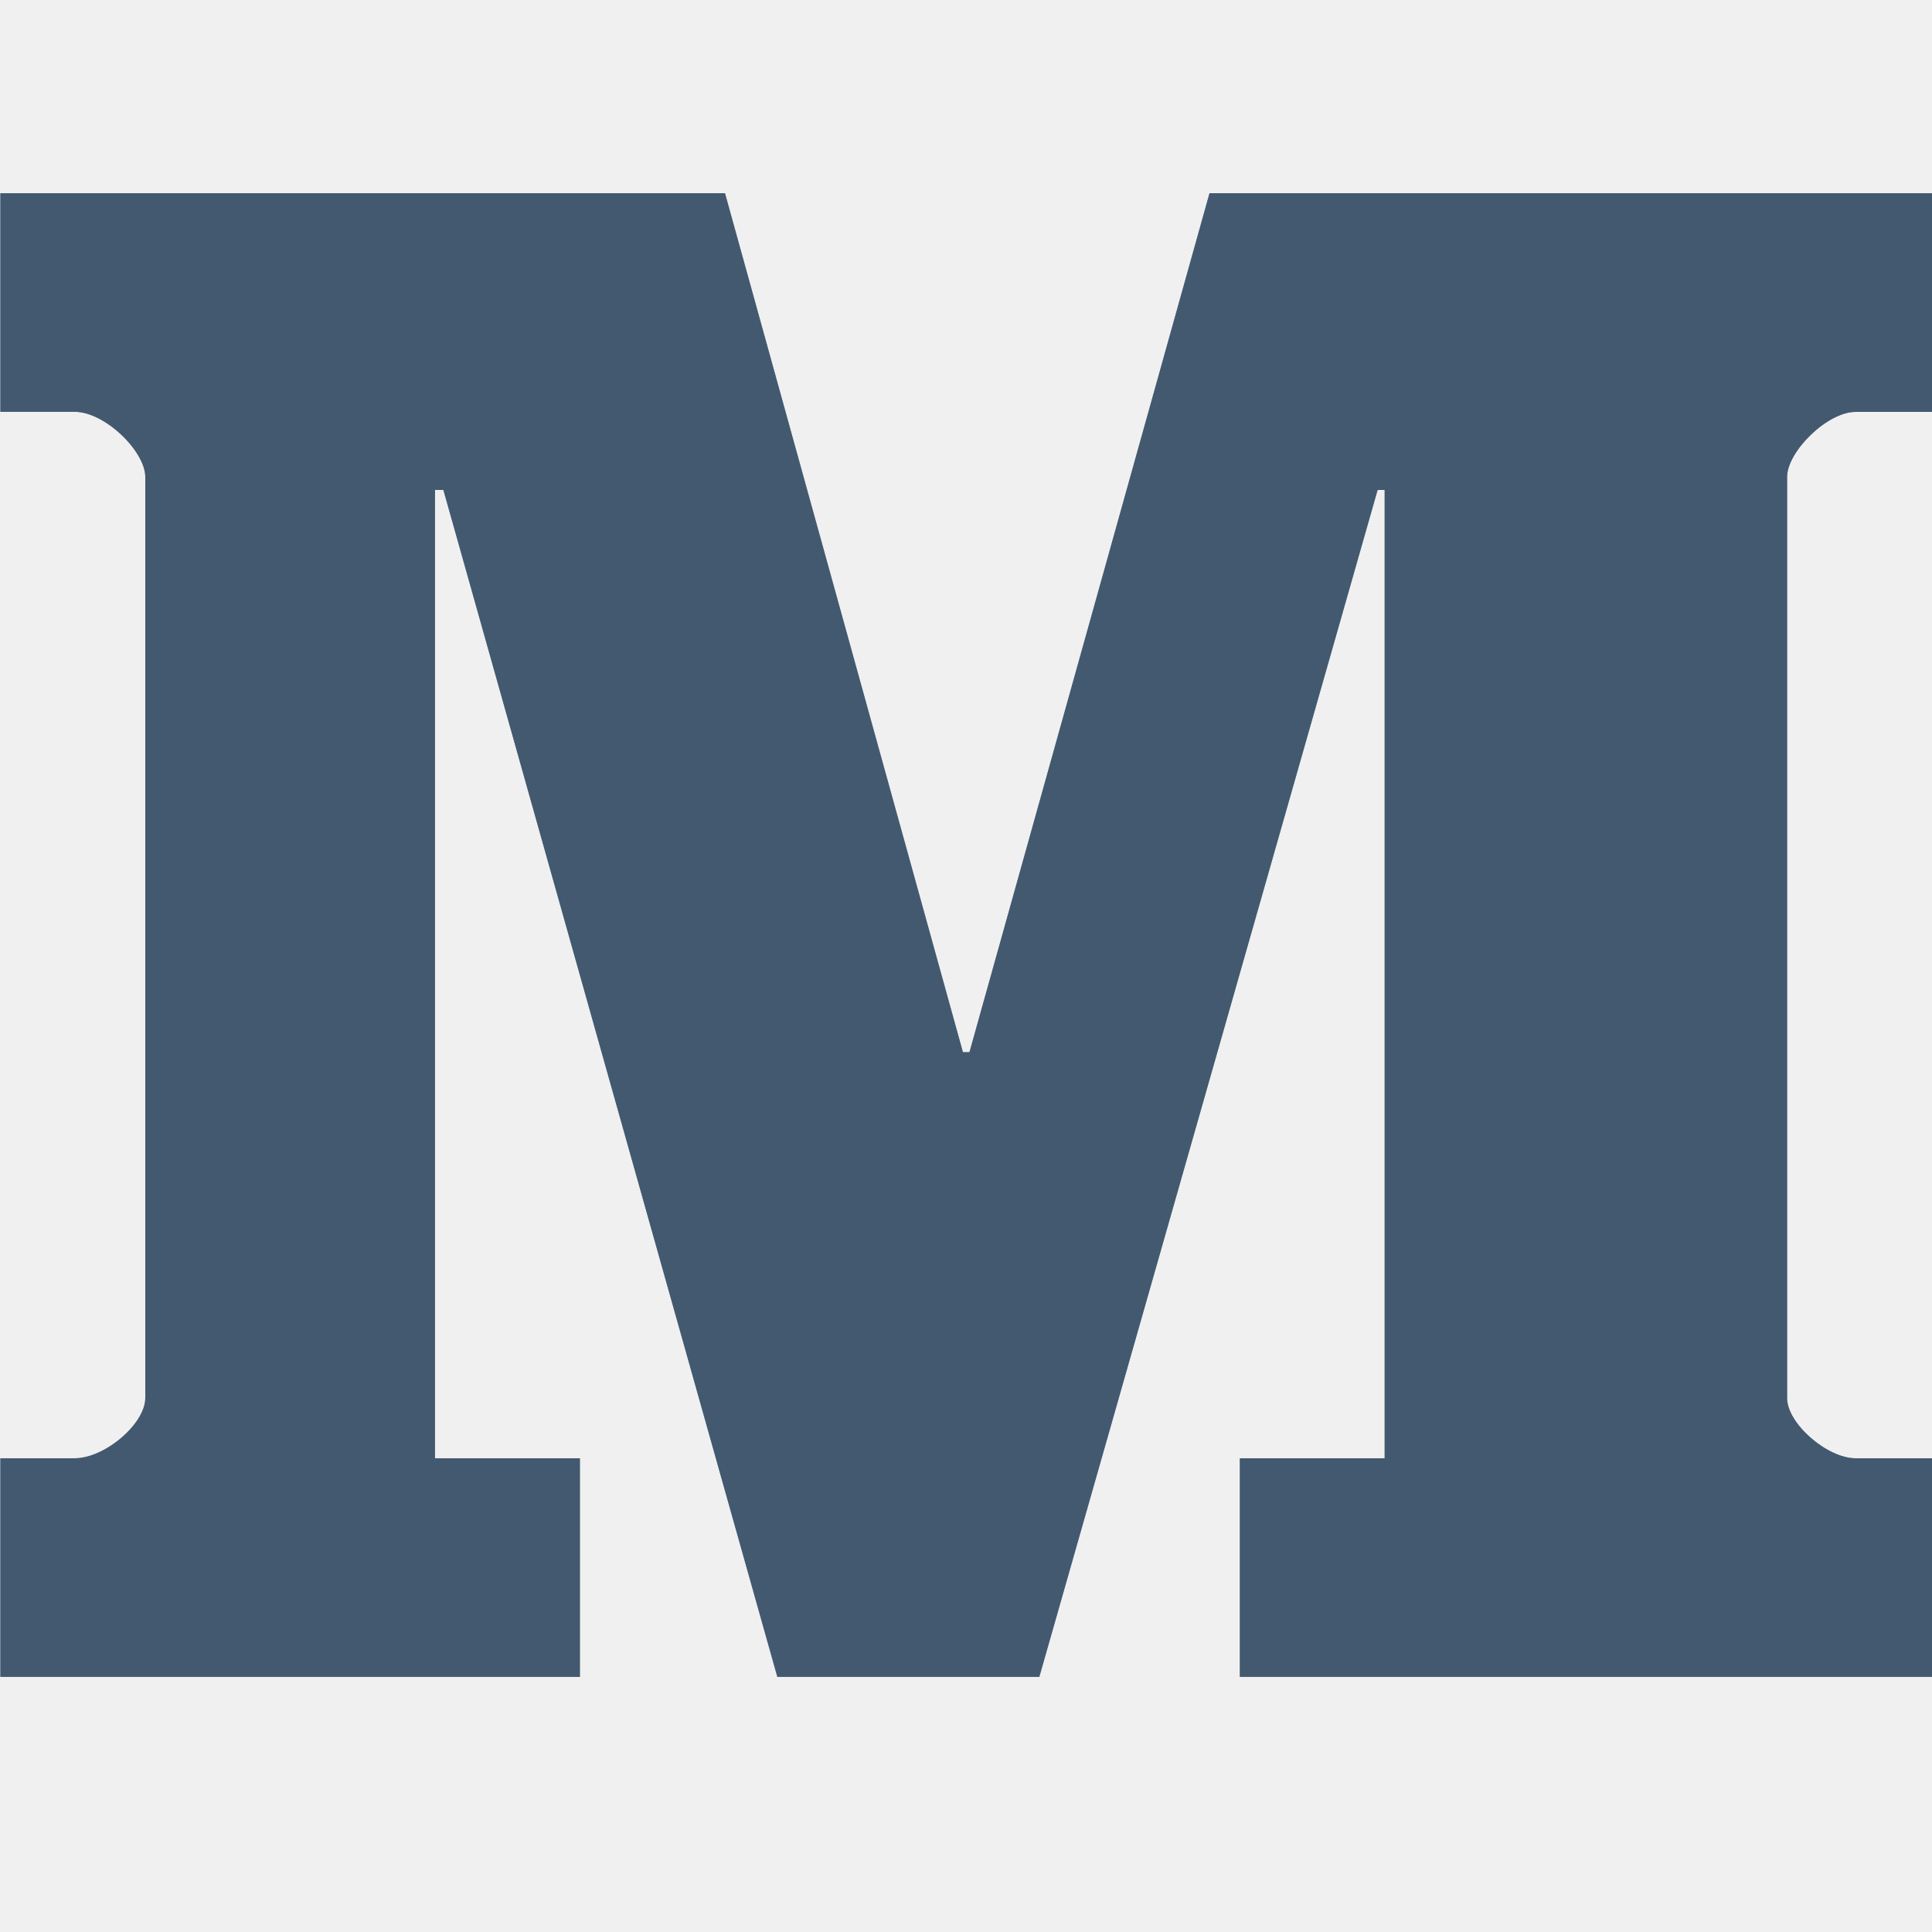
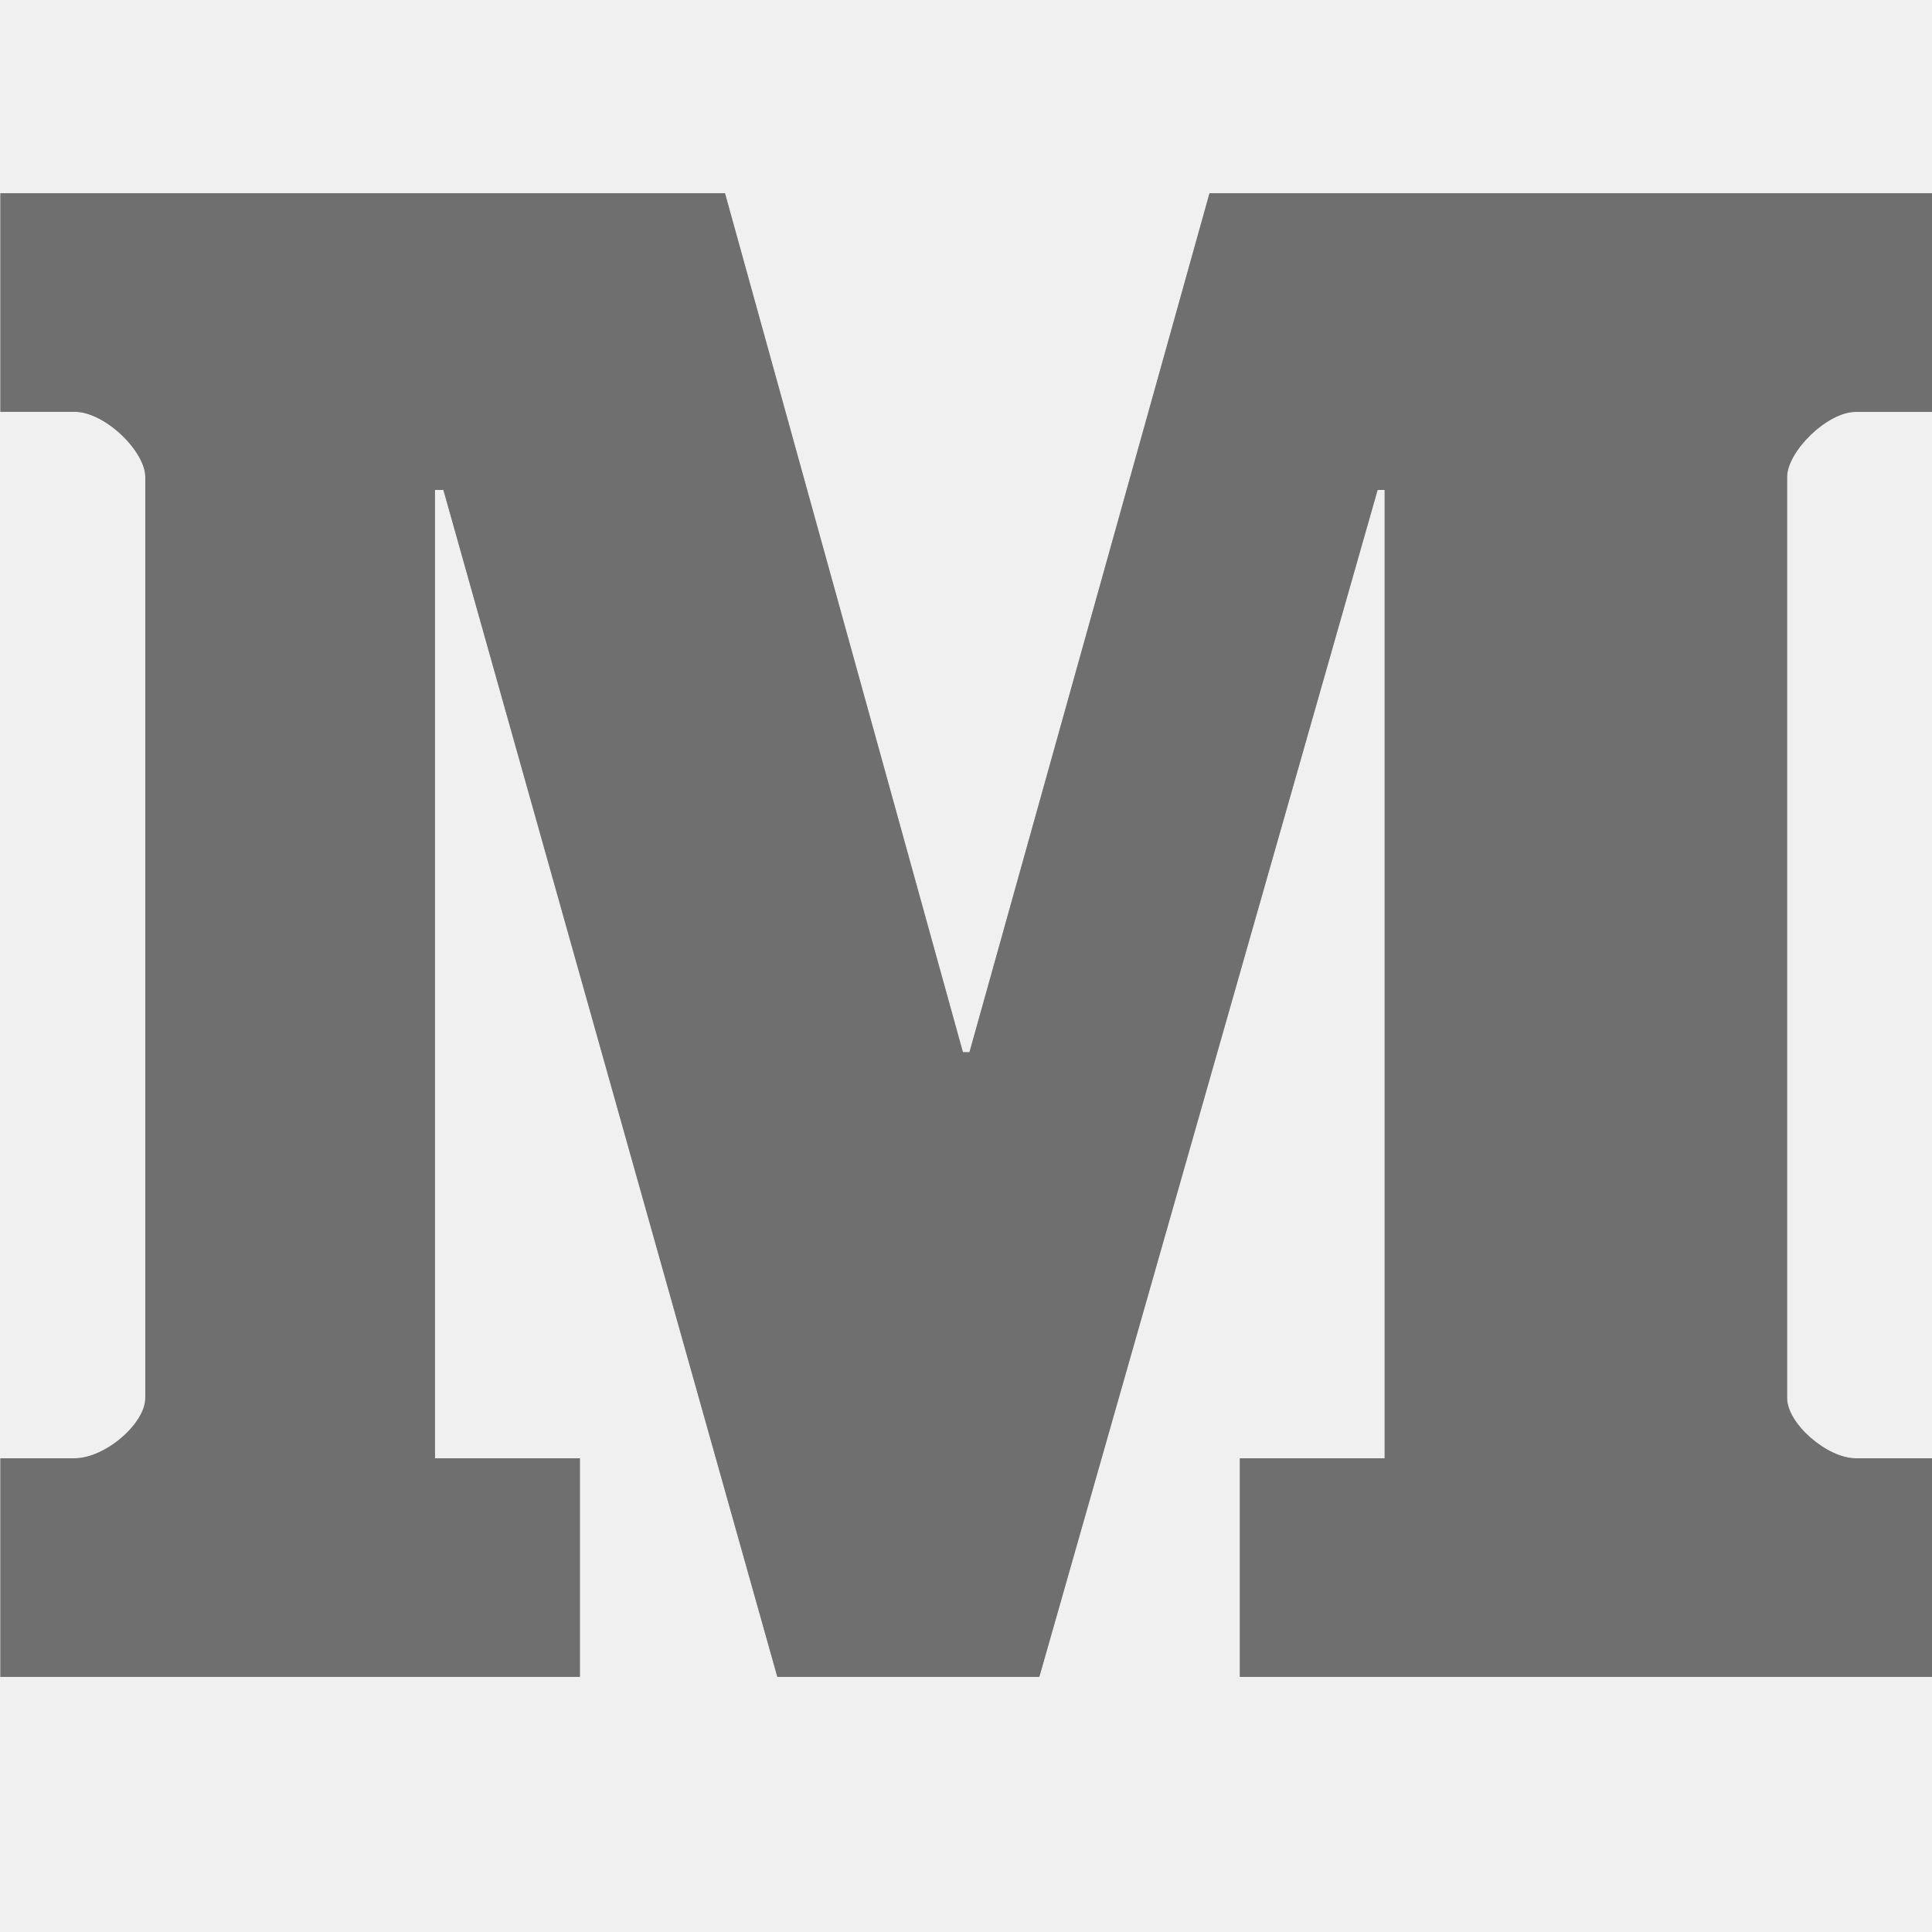
<svg xmlns="http://www.w3.org/2000/svg" width="20" height="20" viewBox="0 0 20 20" fill="none">
  <mask id="path-1-inside-1" fill="white">
    <path d="M20 4.264H19.209C18.915 4.264 18.5 4.675 18.5 4.938V14.473C18.5 14.737 18.915 15.096 19.209 15.096H20V17.359H12.835V15.096H14.334V5.072H14.261L10.759 17.359H8.047L4.59 5.072H4.503V15.096H6.003V17.359H0.004V15.096H0.772C1.088 15.096 1.504 14.737 1.504 14.473V4.937C1.504 4.674 1.088 4.263 0.772 4.263H0.004V2H7.505L9.968 10.892H10.036L12.521 2H20V4.264Z" />
  </mask>
-   <path d="M20 4.264H19.209C18.915 4.264 18.5 4.675 18.5 4.938V14.473C18.5 14.737 18.915 15.096 19.209 15.096H20V17.359H12.835V15.096H14.334V5.072H14.261L10.759 17.359H8.047L4.59 5.072H4.503V15.096H6.003V17.359H0.004V15.096H0.772C1.088 15.096 1.504 14.737 1.504 14.473V4.937C1.504 4.674 1.088 4.263 0.772 4.263H0.004V2H7.505L9.968 10.892H10.036L12.521 2H20V4.264Z" fill="#7994B0" />
-   <path d="M20 4.264V14.027H29.763V4.264H20ZM20 15.096H29.763V5.332H20V15.096ZM20 17.359V27.123H29.763V17.359H20ZM12.835 17.359H3.071V27.123H12.835V17.359ZM12.835 15.096V5.332H3.071V15.096H12.835ZM14.334 15.096V24.859H24.098V15.096H14.334ZM14.334 5.072H24.098V-4.692H14.334V5.072ZM14.261 5.072V-4.692H6.891L4.871 2.396L14.261 5.072ZM10.759 17.359V27.123H18.128L20.148 20.035L10.759 17.359ZM8.047 17.359L-1.351 20.004L0.652 27.123H8.047V17.359ZM4.59 5.072L13.989 2.428L11.986 -4.692H4.59V5.072ZM4.503 5.072V-4.692H-5.261V5.072H4.503ZM4.503 15.096H-5.261V24.859H4.503V15.096ZM6.003 15.096H15.766V5.332H6.003V15.096ZM6.003 17.359V27.123H15.766V17.359H6.003ZM0.004 17.359H-9.76V27.123H0.004V17.359ZM0.004 15.096V5.332H-9.76V15.096H0.004ZM0.004 4.263H-9.76V14.027H0.004V4.263ZM0.004 2V-7.764H-9.76V2H0.004ZM7.505 2L16.914 -0.606L14.932 -7.764H7.505V2ZM9.968 10.892L0.558 13.498L2.541 20.656H9.968V10.892ZM10.036 10.892V20.656H17.445L19.439 13.52L10.036 10.892ZM12.521 2V-7.764H5.112L3.118 -0.628L12.521 2ZM20 2H29.763V-7.764H20V2ZM20 -5.5H19.209V14.027H20V-5.5ZM19.209 -5.5C16.986 -5.5 15.299 -4.772 14.391 -4.289C13.391 -3.757 12.586 -3.124 11.963 -2.523C11.344 -1.925 10.679 -1.141 10.11 -0.153C9.621 0.695 8.736 2.494 8.736 4.938H28.264C28.264 7.249 27.43 8.899 27.029 9.596C26.547 10.433 26.004 11.064 25.525 11.527C25.043 11.992 24.397 12.506 23.557 12.953C22.81 13.35 21.285 14.027 19.209 14.027V-5.5ZM8.736 4.938V14.473H28.264V4.938H8.736ZM8.736 14.473C8.736 16.989 9.669 18.849 10.255 19.8C10.903 20.852 11.653 21.654 12.322 22.238C13.3 23.091 15.694 24.859 19.209 24.859V5.332C21.016 5.332 22.384 5.849 23.134 6.203C23.955 6.589 24.627 7.058 25.166 7.529C25.695 7.991 26.323 8.653 26.884 9.564C27.382 10.373 28.264 12.089 28.264 14.473H8.736ZM19.209 24.859H20V5.332H19.209V24.859ZM10.236 15.096V17.359H29.763V15.096H10.236ZM20 7.596H12.835V27.123H20V7.596ZM22.598 17.359V15.096H3.071V17.359H22.598ZM12.835 24.859H14.334V5.332H12.835V24.859ZM24.098 15.096V5.072H4.571V15.096H24.098ZM14.334 -4.692H14.261V14.835H14.334V-4.692ZM4.871 2.396L1.369 14.683L20.148 20.035L23.65 7.748L4.871 2.396ZM10.759 7.596H8.047V27.123H10.759V7.596ZM17.446 14.715L13.989 2.428L-4.808 7.716L-1.351 20.004L17.446 14.715ZM4.59 -4.692H4.503V14.835H4.59V-4.692ZM-5.261 5.072V15.096H14.267V5.072H-5.261ZM4.503 24.859H6.003V5.332H4.503V24.859ZM-3.761 15.096V17.359H15.766V15.096H-3.761ZM6.003 7.596H0.004V27.123H6.003V7.596ZM9.767 17.359V15.096H-9.76V17.359H9.767ZM0.004 24.859H0.772V5.332H0.004V24.859ZM0.772 24.859C4.152 24.859 6.517 23.232 7.605 22.301C8.298 21.708 9.068 20.897 9.73 19.83C10.331 18.861 11.267 16.994 11.267 14.473H-8.26C-8.26 12.084 -7.375 10.361 -6.862 9.534C-6.288 8.608 -5.642 7.936 -5.092 7.466C-4.291 6.78 -2.292 5.332 0.772 5.332V24.859ZM11.267 14.473V4.937H-8.26V14.473H11.267ZM11.267 4.937C11.267 2.489 10.379 0.683 9.876 -0.183C9.294 -1.185 8.61 -1.981 7.967 -2.59C7.075 -3.434 4.583 -5.5 0.772 -5.5V14.027C-1.173 14.027 -2.633 13.43 -3.425 13.025C-4.282 12.587 -4.949 12.072 -5.454 11.594C-5.954 11.121 -6.514 10.477 -7.009 9.625C-7.424 8.911 -8.26 7.255 -8.26 4.937H11.267ZM0.772 -5.5H0.004V14.027H0.772V-5.5ZM9.767 4.263V2H-9.76V4.263H9.767ZM0.004 11.764H7.505V-7.764H0.004V11.764ZM-1.904 4.606L0.558 13.498L19.377 8.286L16.914 -0.606L-1.904 4.606ZM9.968 20.656H10.036V1.129H9.968V20.656ZM19.439 13.52L21.924 4.628L3.118 -0.628L0.633 8.264L19.439 13.52ZM12.521 11.764H20V-7.764H12.521V11.764ZM10.236 2V4.264H29.763V2H10.236Z" fill="#43596F" mask="url(#path-1-inside-1)" />
+   <path d="M20 4.264H19.209C18.915 4.264 18.5 4.675 18.5 4.938V14.473C18.5 14.737 18.915 15.096 19.209 15.096H20V17.359H12.835V15.096H14.334V5.072H14.261L10.759 17.359H8.047L4.59 5.072H4.503V15.096H6.003V17.359H0.004V15.096H0.772C1.088 15.096 1.504 14.737 1.504 14.473V4.937C1.504 4.674 1.088 4.263 0.772 4.263H0.004V2H7.505L9.968 10.892H10.036L12.521 2H20V4.264Z" fill="#acacac" />
+   <path d="M20 4.264V14.027H29.763V4.264H20ZM20 15.096H29.763V5.332H20V15.096ZM20 17.359V27.123H29.763V17.359H20ZM12.835 17.359H3.071V27.123H12.835V17.359ZM12.835 15.096V5.332H3.071V15.096H12.835ZM14.334 15.096V24.859H24.098V15.096H14.334ZM14.334 5.072H24.098V-4.692H14.334V5.072ZM14.261 5.072V-4.692H6.891L4.871 2.396L14.261 5.072ZM10.759 17.359V27.123H18.128L20.148 20.035L10.759 17.359ZM8.047 17.359L-1.351 20.004L0.652 27.123H8.047V17.359ZM4.59 5.072L13.989 2.428L11.986 -4.692H4.59V5.072ZM4.503 5.072V-4.692H-5.261V5.072H4.503ZM4.503 15.096H-5.261V24.859H4.503V15.096ZM6.003 15.096H15.766V5.332H6.003V15.096ZM6.003 17.359V27.123H15.766V17.359H6.003ZM0.004 17.359H-9.76V27.123H0.004V17.359ZM0.004 15.096V5.332H-9.76V15.096H0.004ZM0.004 4.263H-9.76V14.027H0.004V4.263ZM0.004 2V-7.764H-9.76V2H0.004ZM7.505 2L16.914 -0.606L14.932 -7.764H7.505V2ZM9.968 10.892L0.558 13.498L2.541 20.656H9.968V10.892ZM10.036 10.892V20.656H17.445L19.439 13.52L10.036 10.892ZM12.521 2V-7.764H5.112L3.118 -0.628L12.521 2ZM20 2H29.763V-7.764H20V2ZM20 -5.5H19.209V14.027H20V-5.5ZM19.209 -5.5C16.986 -5.5 15.299 -4.772 14.391 -4.289C13.391 -3.757 12.586 -3.124 11.963 -2.523C11.344 -1.925 10.679 -1.141 10.11 -0.153C9.621 0.695 8.736 2.494 8.736 4.938H28.264C28.264 7.249 27.43 8.899 27.029 9.596C26.547 10.433 26.004 11.064 25.525 11.527C25.043 11.992 24.397 12.506 23.557 12.953C22.81 13.35 21.285 14.027 19.209 14.027V-5.5ZM8.736 4.938V14.473H28.264V4.938H8.736ZM8.736 14.473C8.736 16.989 9.669 18.849 10.255 19.8C10.903 20.852 11.653 21.654 12.322 22.238C13.3 23.091 15.694 24.859 19.209 24.859V5.332C21.016 5.332 22.384 5.849 23.134 6.203C23.955 6.589 24.627 7.058 25.166 7.529C25.695 7.991 26.323 8.653 26.884 9.564C27.382 10.373 28.264 12.089 28.264 14.473H8.736ZM19.209 24.859H20V5.332H19.209V24.859ZM10.236 15.096V17.359H29.763V15.096H10.236ZM20 7.596H12.835V27.123H20V7.596ZM22.598 17.359V15.096H3.071V17.359H22.598ZM12.835 24.859H14.334V5.332H12.835V24.859ZM24.098 15.096V5.072H4.571V15.096H24.098ZM14.334 -4.692H14.261V14.835H14.334V-4.692ZM4.871 2.396L1.369 14.683L20.148 20.035L23.65 7.748L4.871 2.396ZM10.759 7.596H8.047V27.123H10.759V7.596ZM17.446 14.715L13.989 2.428L-4.808 7.716L-1.351 20.004L17.446 14.715ZM4.59 -4.692H4.503V14.835H4.59V-4.692ZM-5.261 5.072V15.096H14.267V5.072H-5.261ZM4.503 24.859H6.003V5.332H4.503V24.859ZM-3.761 15.096V17.359H15.766V15.096H-3.761ZM6.003 7.596H0.004V27.123H6.003V7.596ZM9.767 17.359V15.096H-9.76V17.359H9.767ZM0.004 24.859H0.772V5.332H0.004V24.859ZM0.772 24.859C4.152 24.859 6.517 23.232 7.605 22.301C8.298 21.708 9.068 20.897 9.73 19.83C10.331 18.861 11.267 16.994 11.267 14.473H-8.26C-8.26 12.084 -7.375 10.361 -6.862 9.534C-6.288 8.608 -5.642 7.936 -5.092 7.466C-4.291 6.78 -2.292 5.332 0.772 5.332V24.859ZM11.267 14.473V4.937H-8.26V14.473H11.267ZM11.267 4.937C11.267 2.489 10.379 0.683 9.876 -0.183C9.294 -1.185 8.61 -1.981 7.967 -2.59C7.075 -3.434 4.583 -5.5 0.772 -5.5V14.027C-1.173 14.027 -2.633 13.43 -3.425 13.025C-4.282 12.587 -4.949 12.072 -5.454 11.594C-5.954 11.121 -6.514 10.477 -7.009 9.625C-7.424 8.911 -8.26 7.255 -8.26 4.937H11.267ZM0.772 -5.5H0.004V14.027H0.772V-5.5ZM9.767 4.263V2H-9.76V4.263H9.767ZM0.004 11.764H7.505V-7.764H0.004V11.764ZM-1.904 4.606L0.558 13.498L19.377 8.286L16.914 -0.606L-1.904 4.606ZM9.968 20.656H10.036V1.129H9.968V20.656ZM19.439 13.52L21.924 4.628L3.118 -0.628L0.633 8.264L19.439 13.52ZM12.521 11.764H20V-7.764H12.521V11.764ZM10.236 2V4.264H29.763V2H10.236Z" fill="#6f6f6f" mask="url(#path-1-inside-1)" />
</svg>
